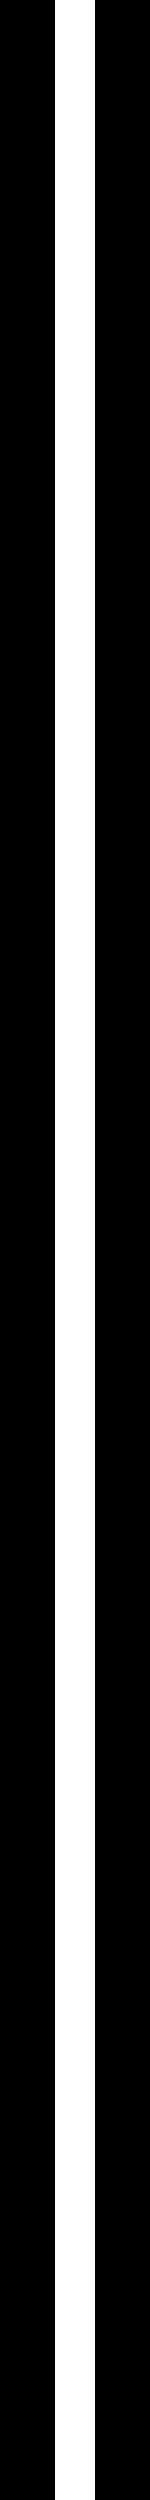
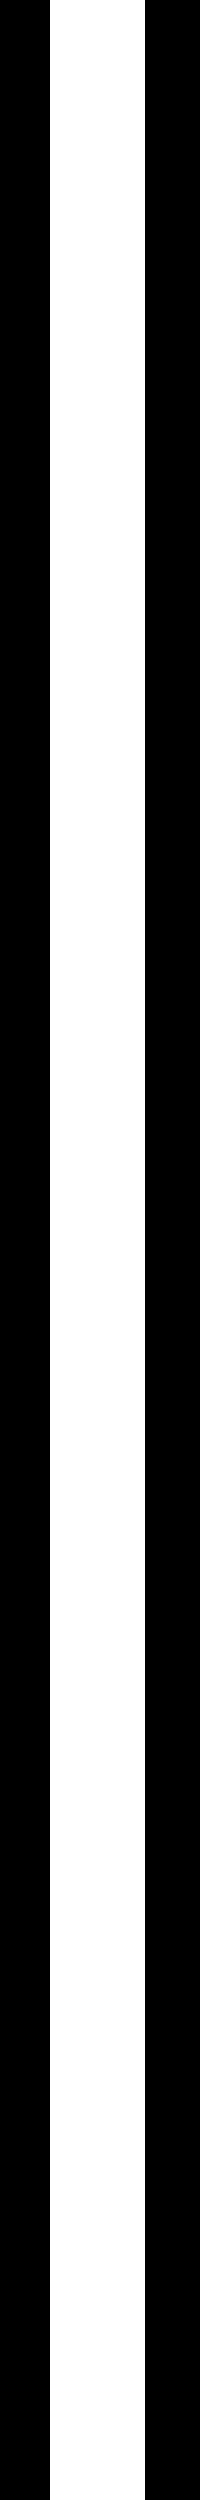
- <svg xmlns="http://www.w3.org/2000/svg" version="1.1" id="레이어_1" x="0px" y="0px" viewBox="0 0 3 50" style="enable-background:new 0 0 3 50;" xml:space="preserve">
-   <rect x="0" y="0" width="1.1" height="50" />
-   <rect x="1.9" y="0" width="1.1" height="50" />
+ <svg xmlns="http://www.w3.org/2000/svg" version="1.1" id="레이어_1" x="0px" y="0px" viewBox="0 0 4 50" style="enable-background:new 0 0 4 50;" xml:space="preserve">
+   <rect x="-0.1" y="0" width="1.1" height="50" />
+   <rect x="2.9" y="0" width="1.1" height="50" />
</svg>
